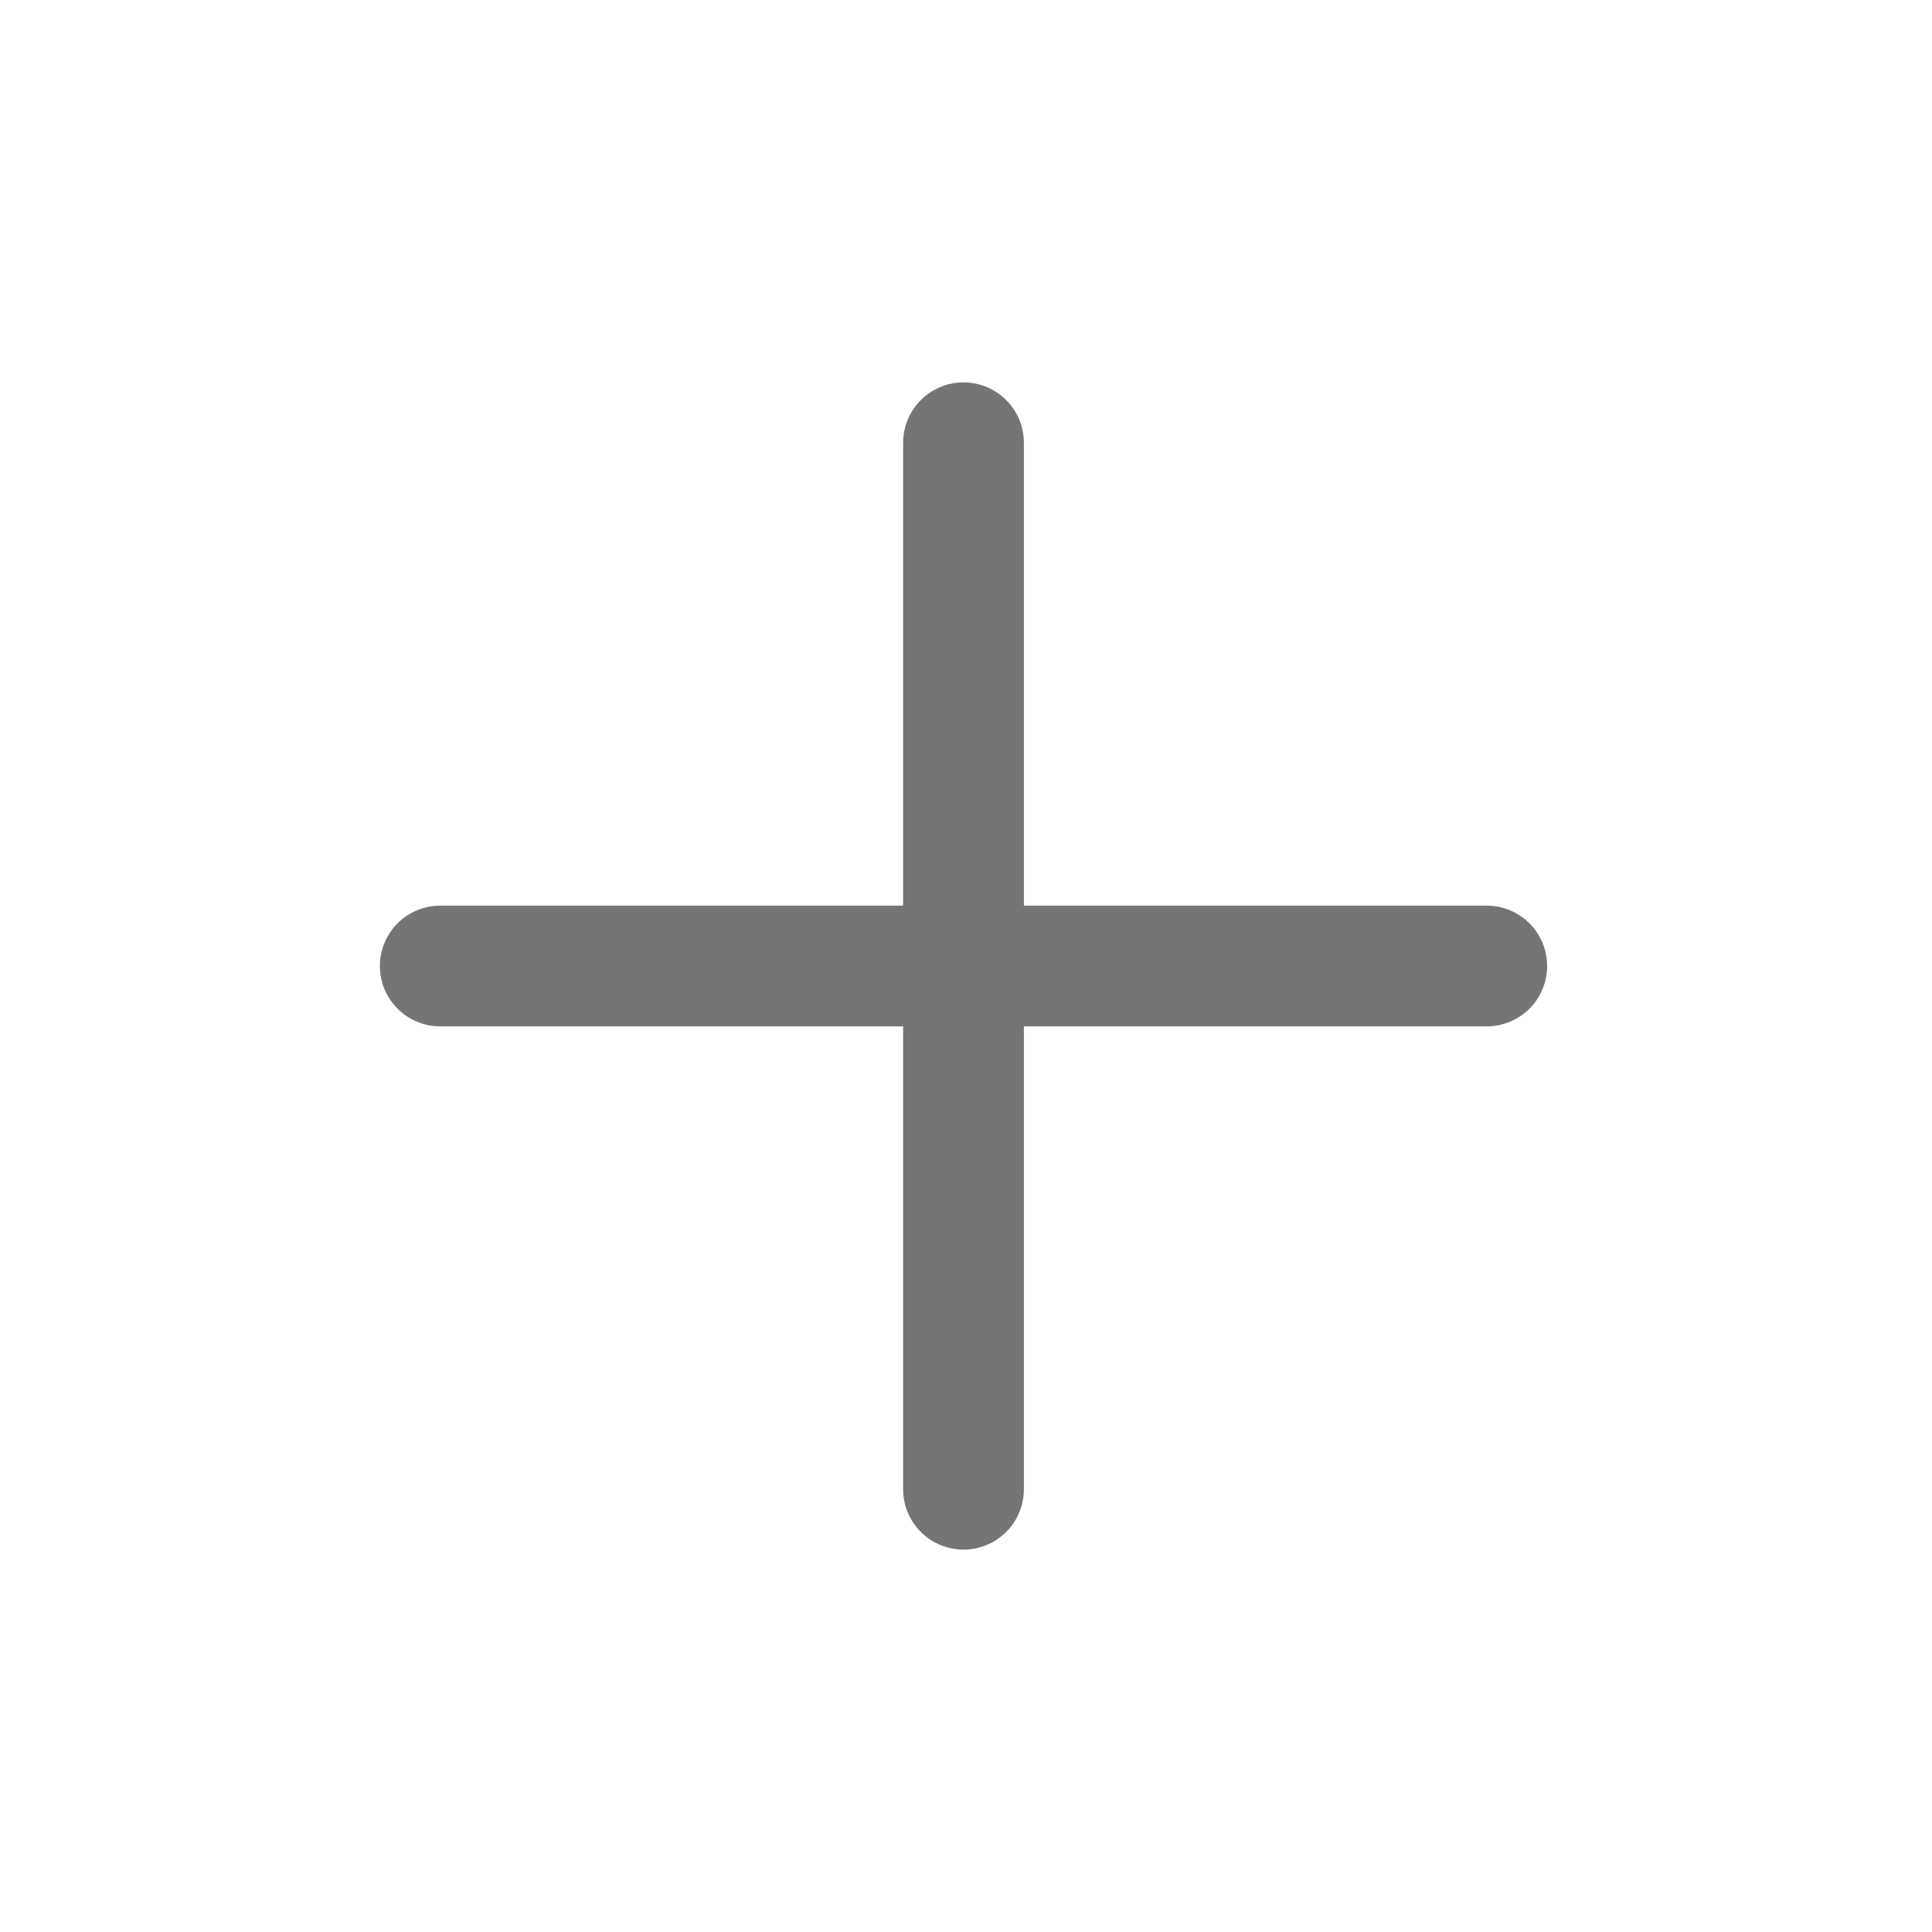
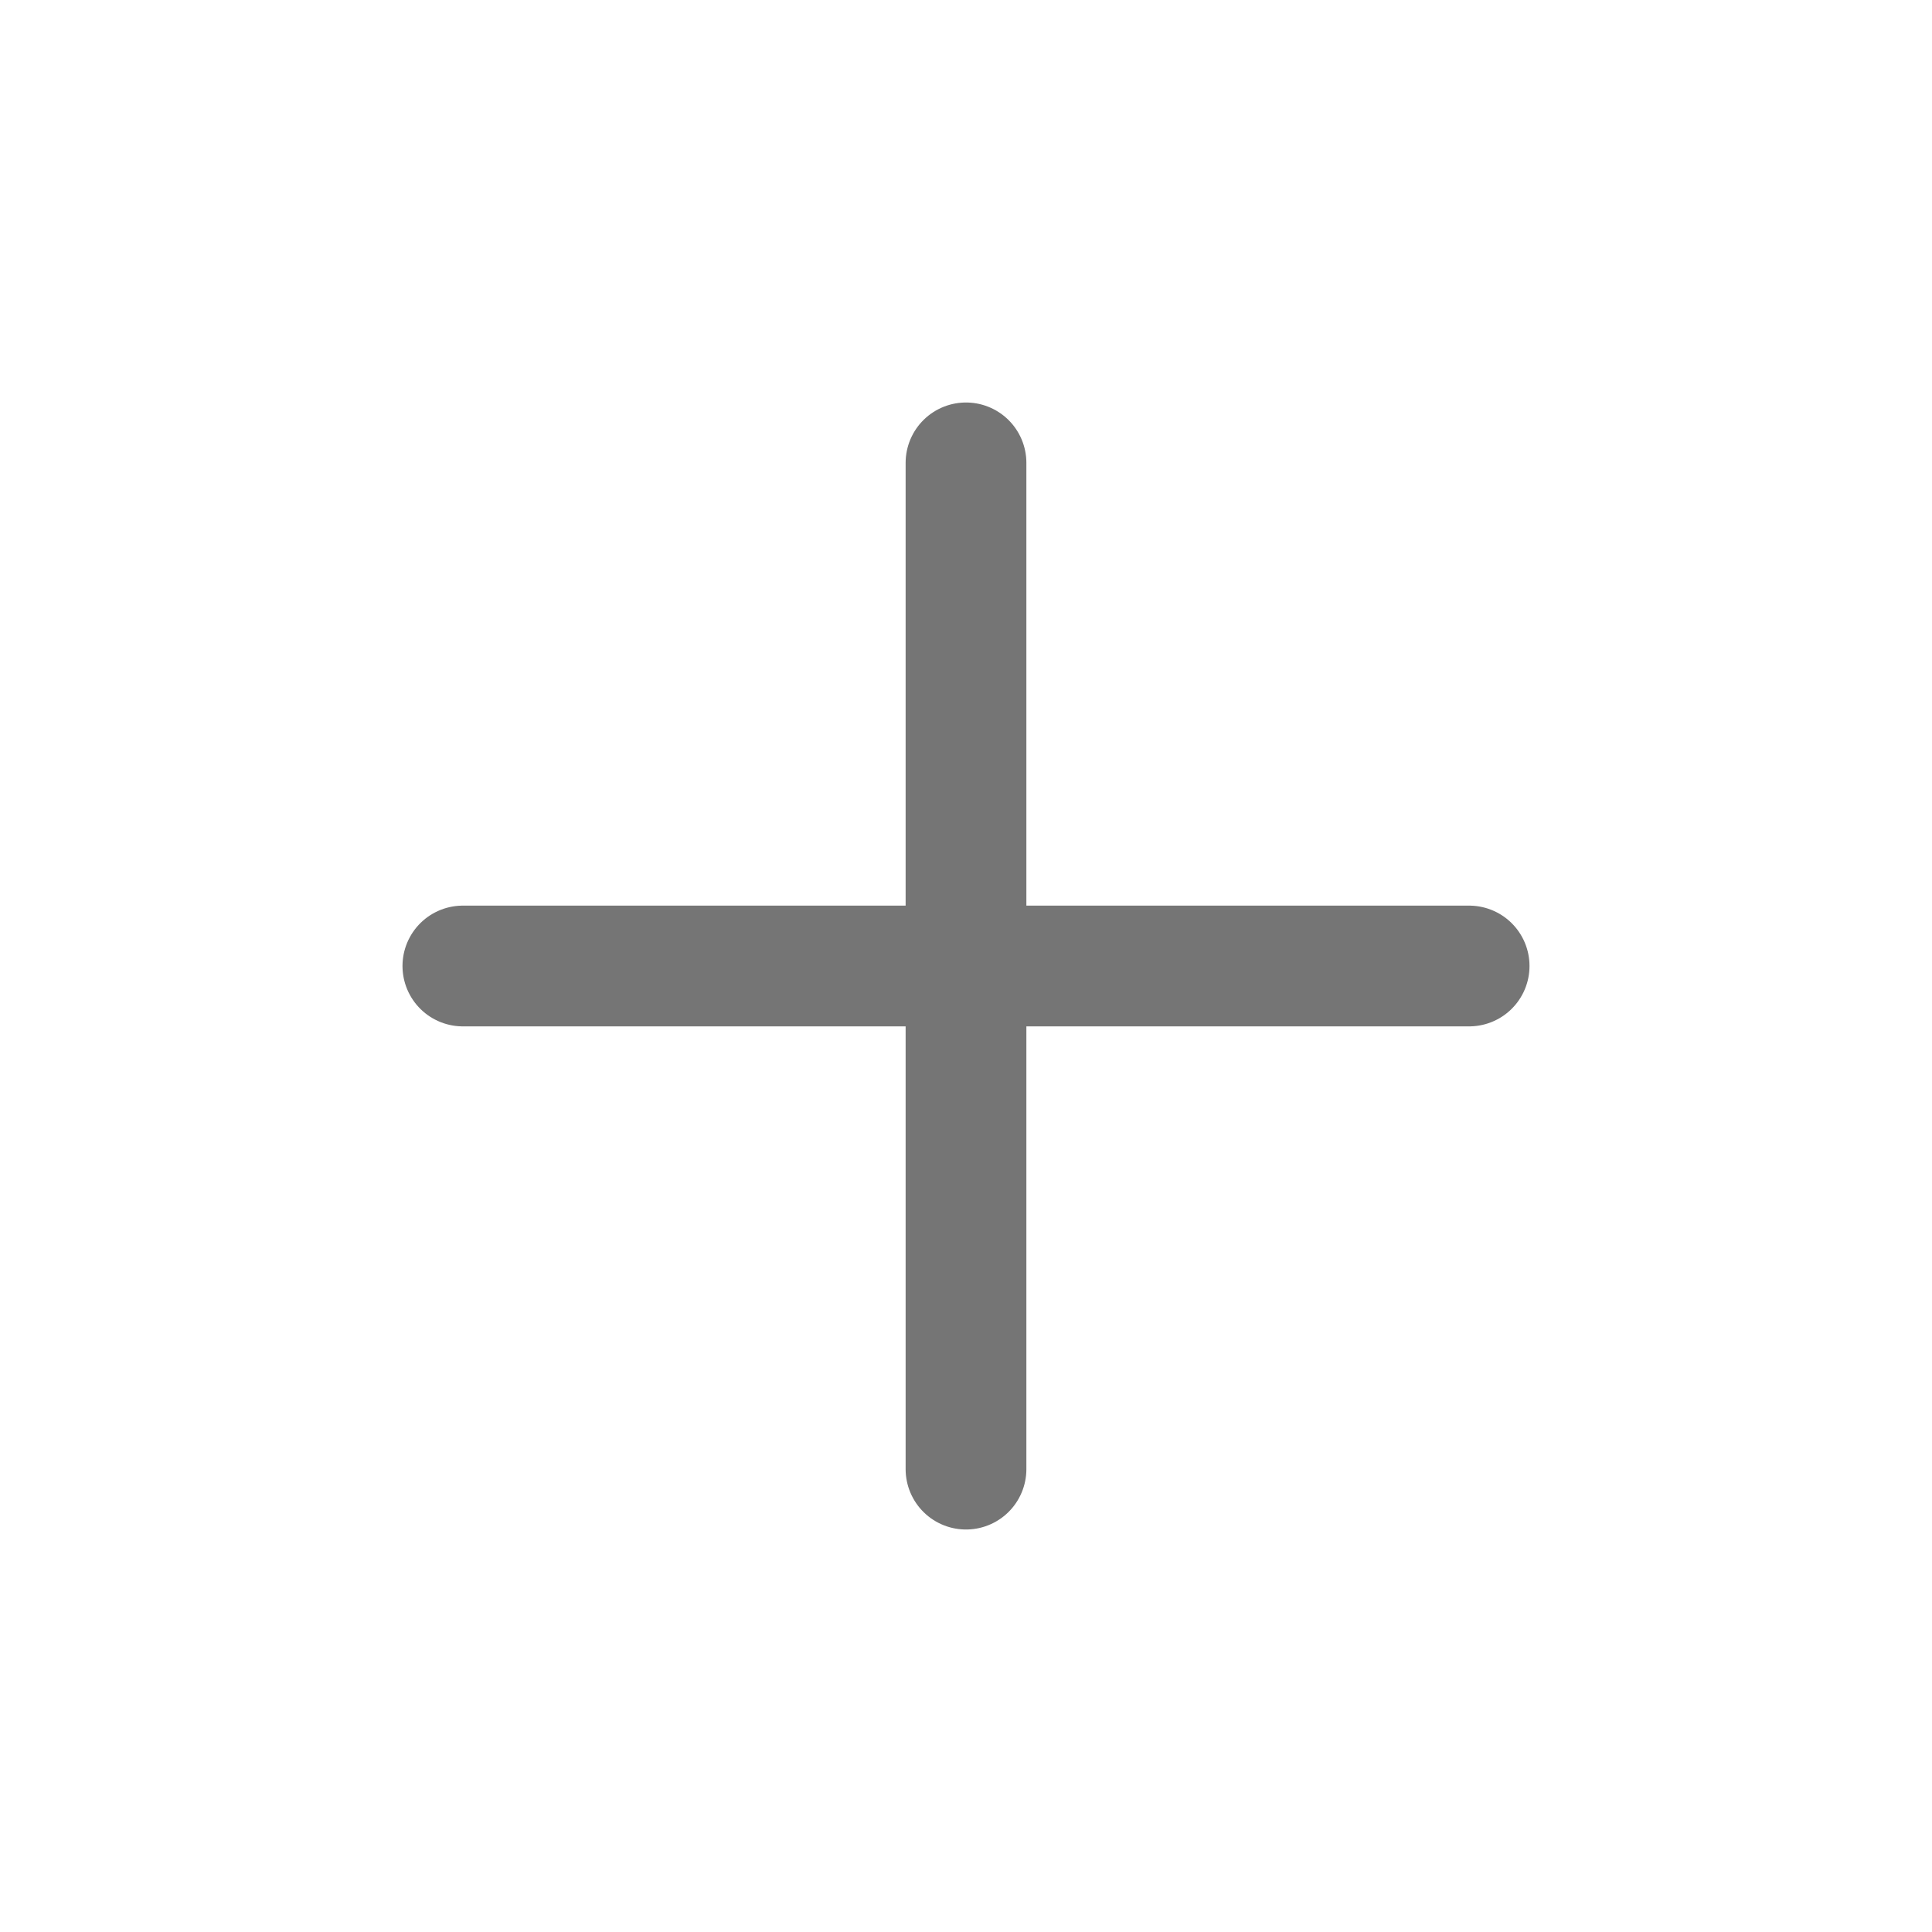
<svg xmlns="http://www.w3.org/2000/svg" fill-rule="evenodd" stroke-linecap="round" stroke-linejoin="round" stroke-miterlimit="1.5" clip-rule="evenodd" viewBox="0 0 24 24">
-   <path fill="none" stroke="#757575" stroke-width="1.5" d="M11.969 5.5v13-13zM5.469 12h13-13z" />
+   <path fill="none" stroke="#757575" stroke-width="1.5" d="M12 5.75v12.5-12.5zM5.75   12h12.5-12.5z" />
</svg>
